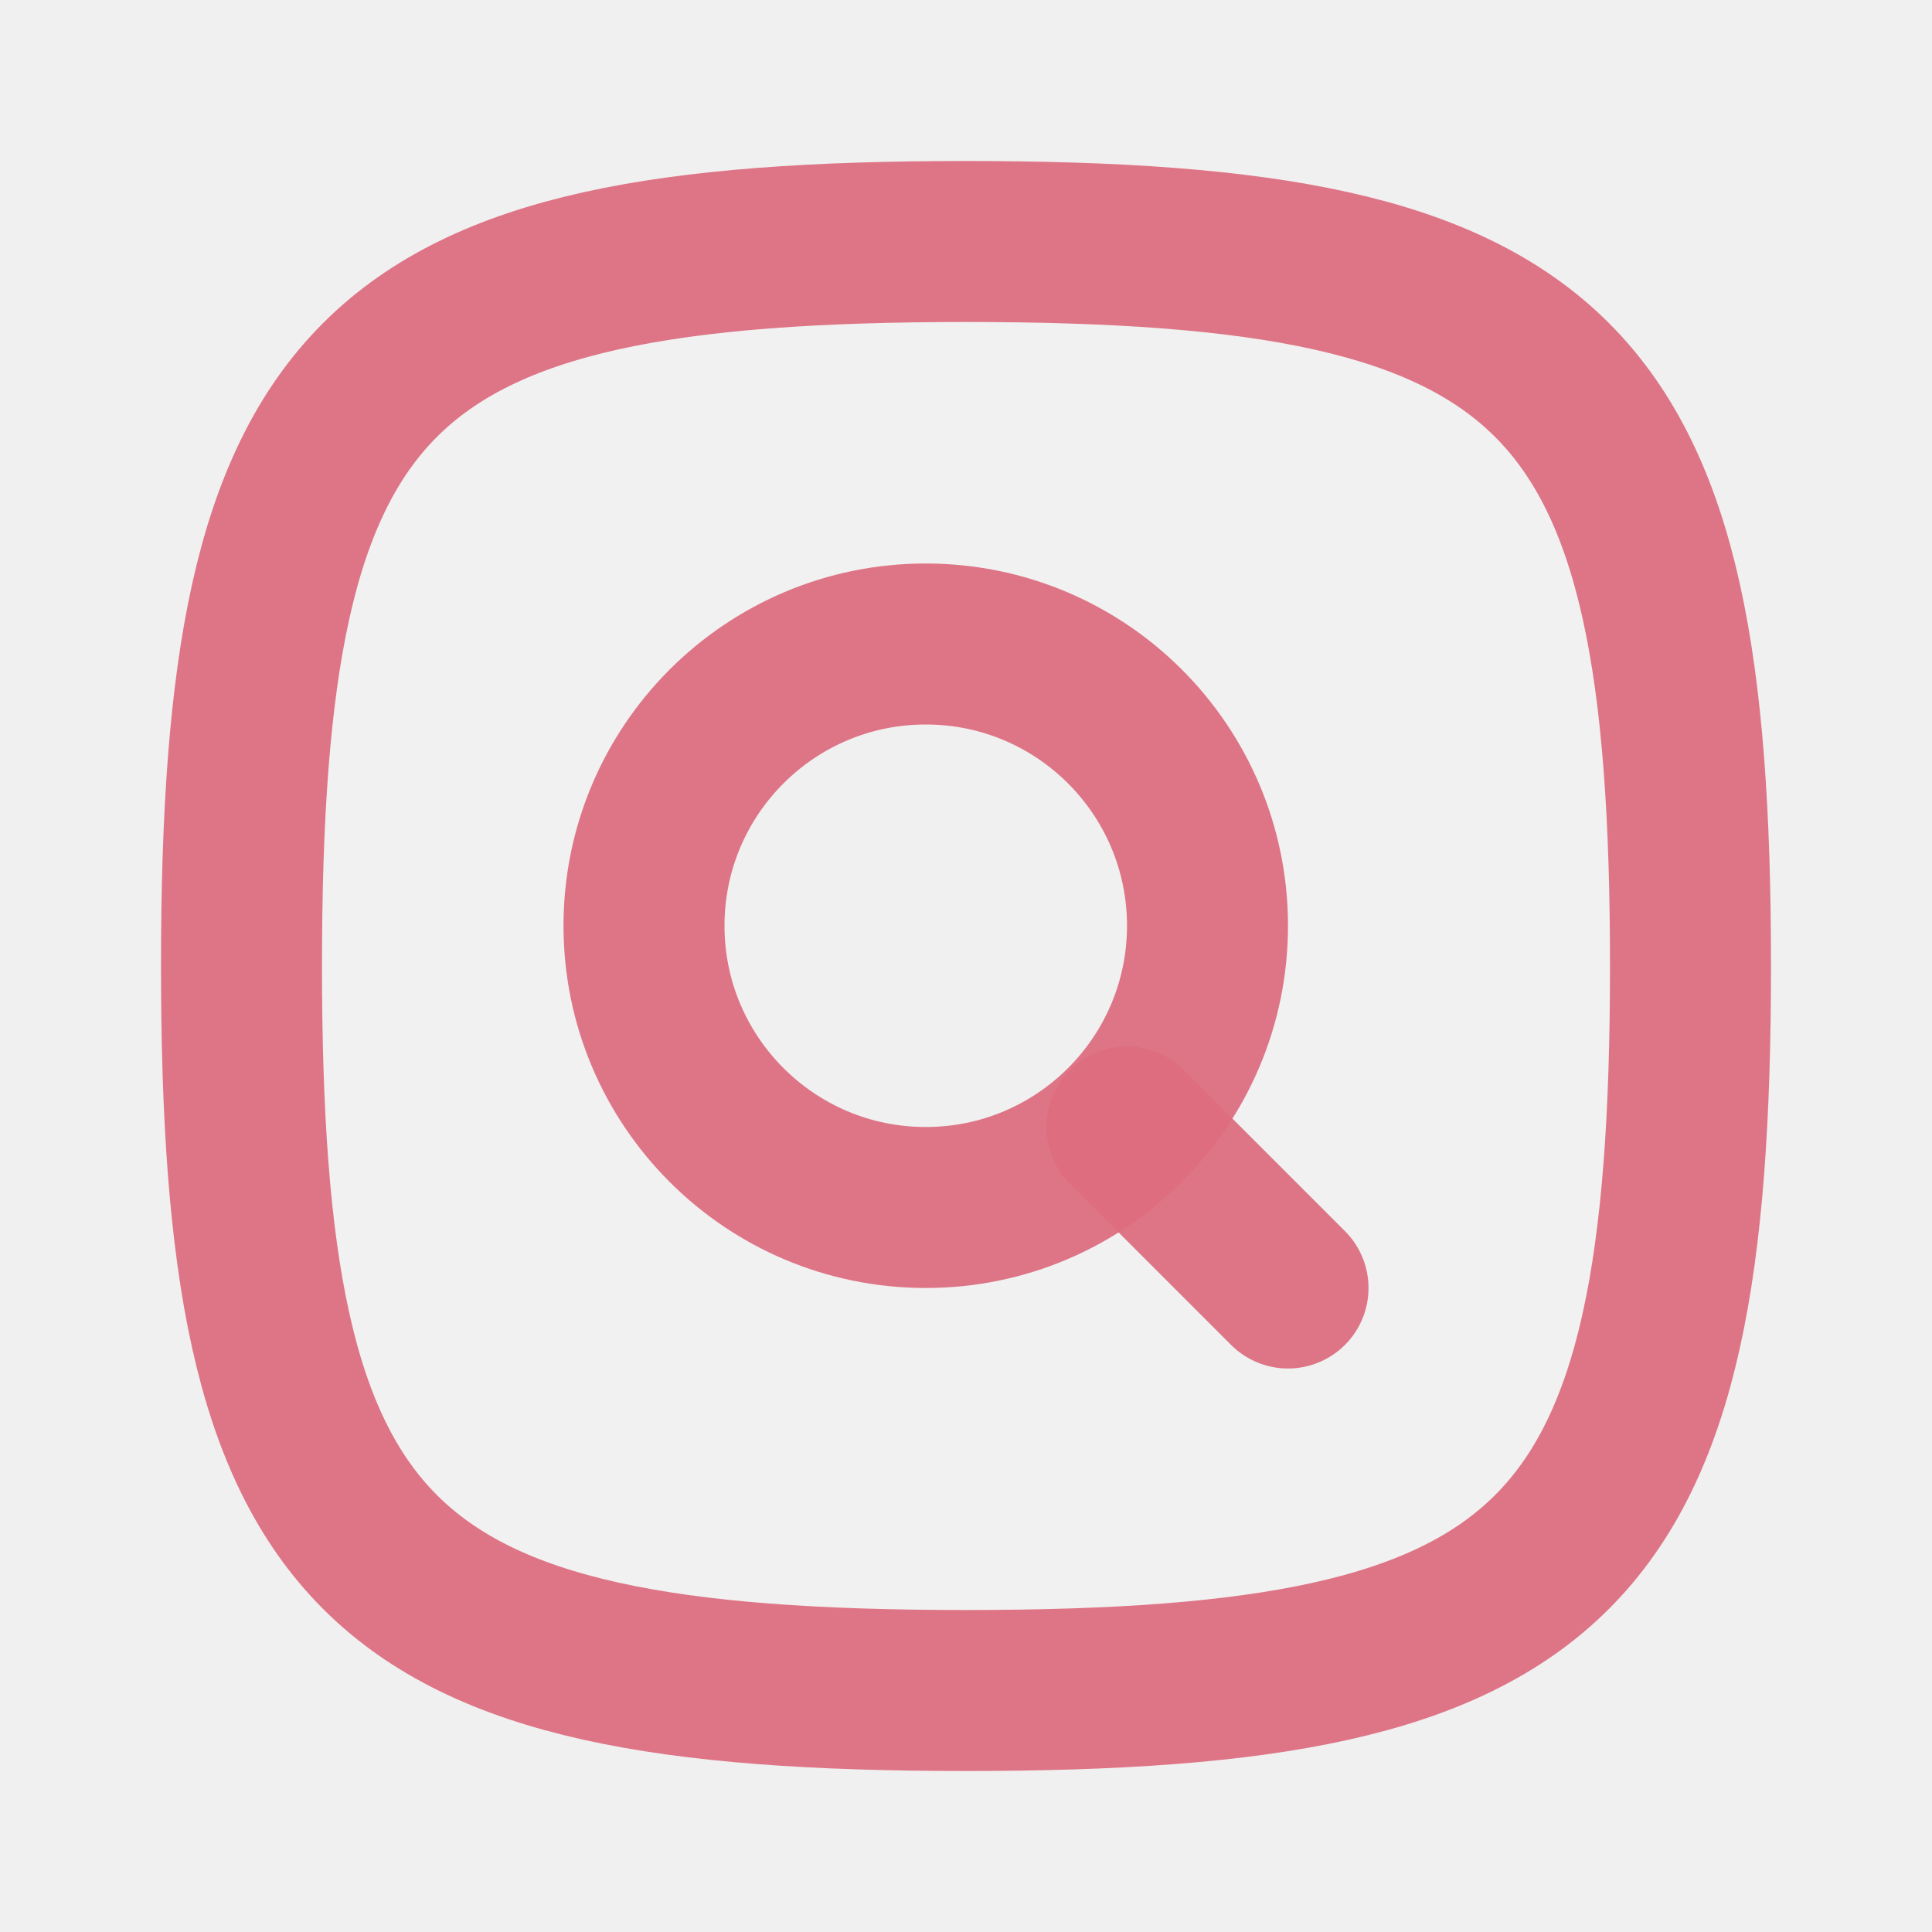
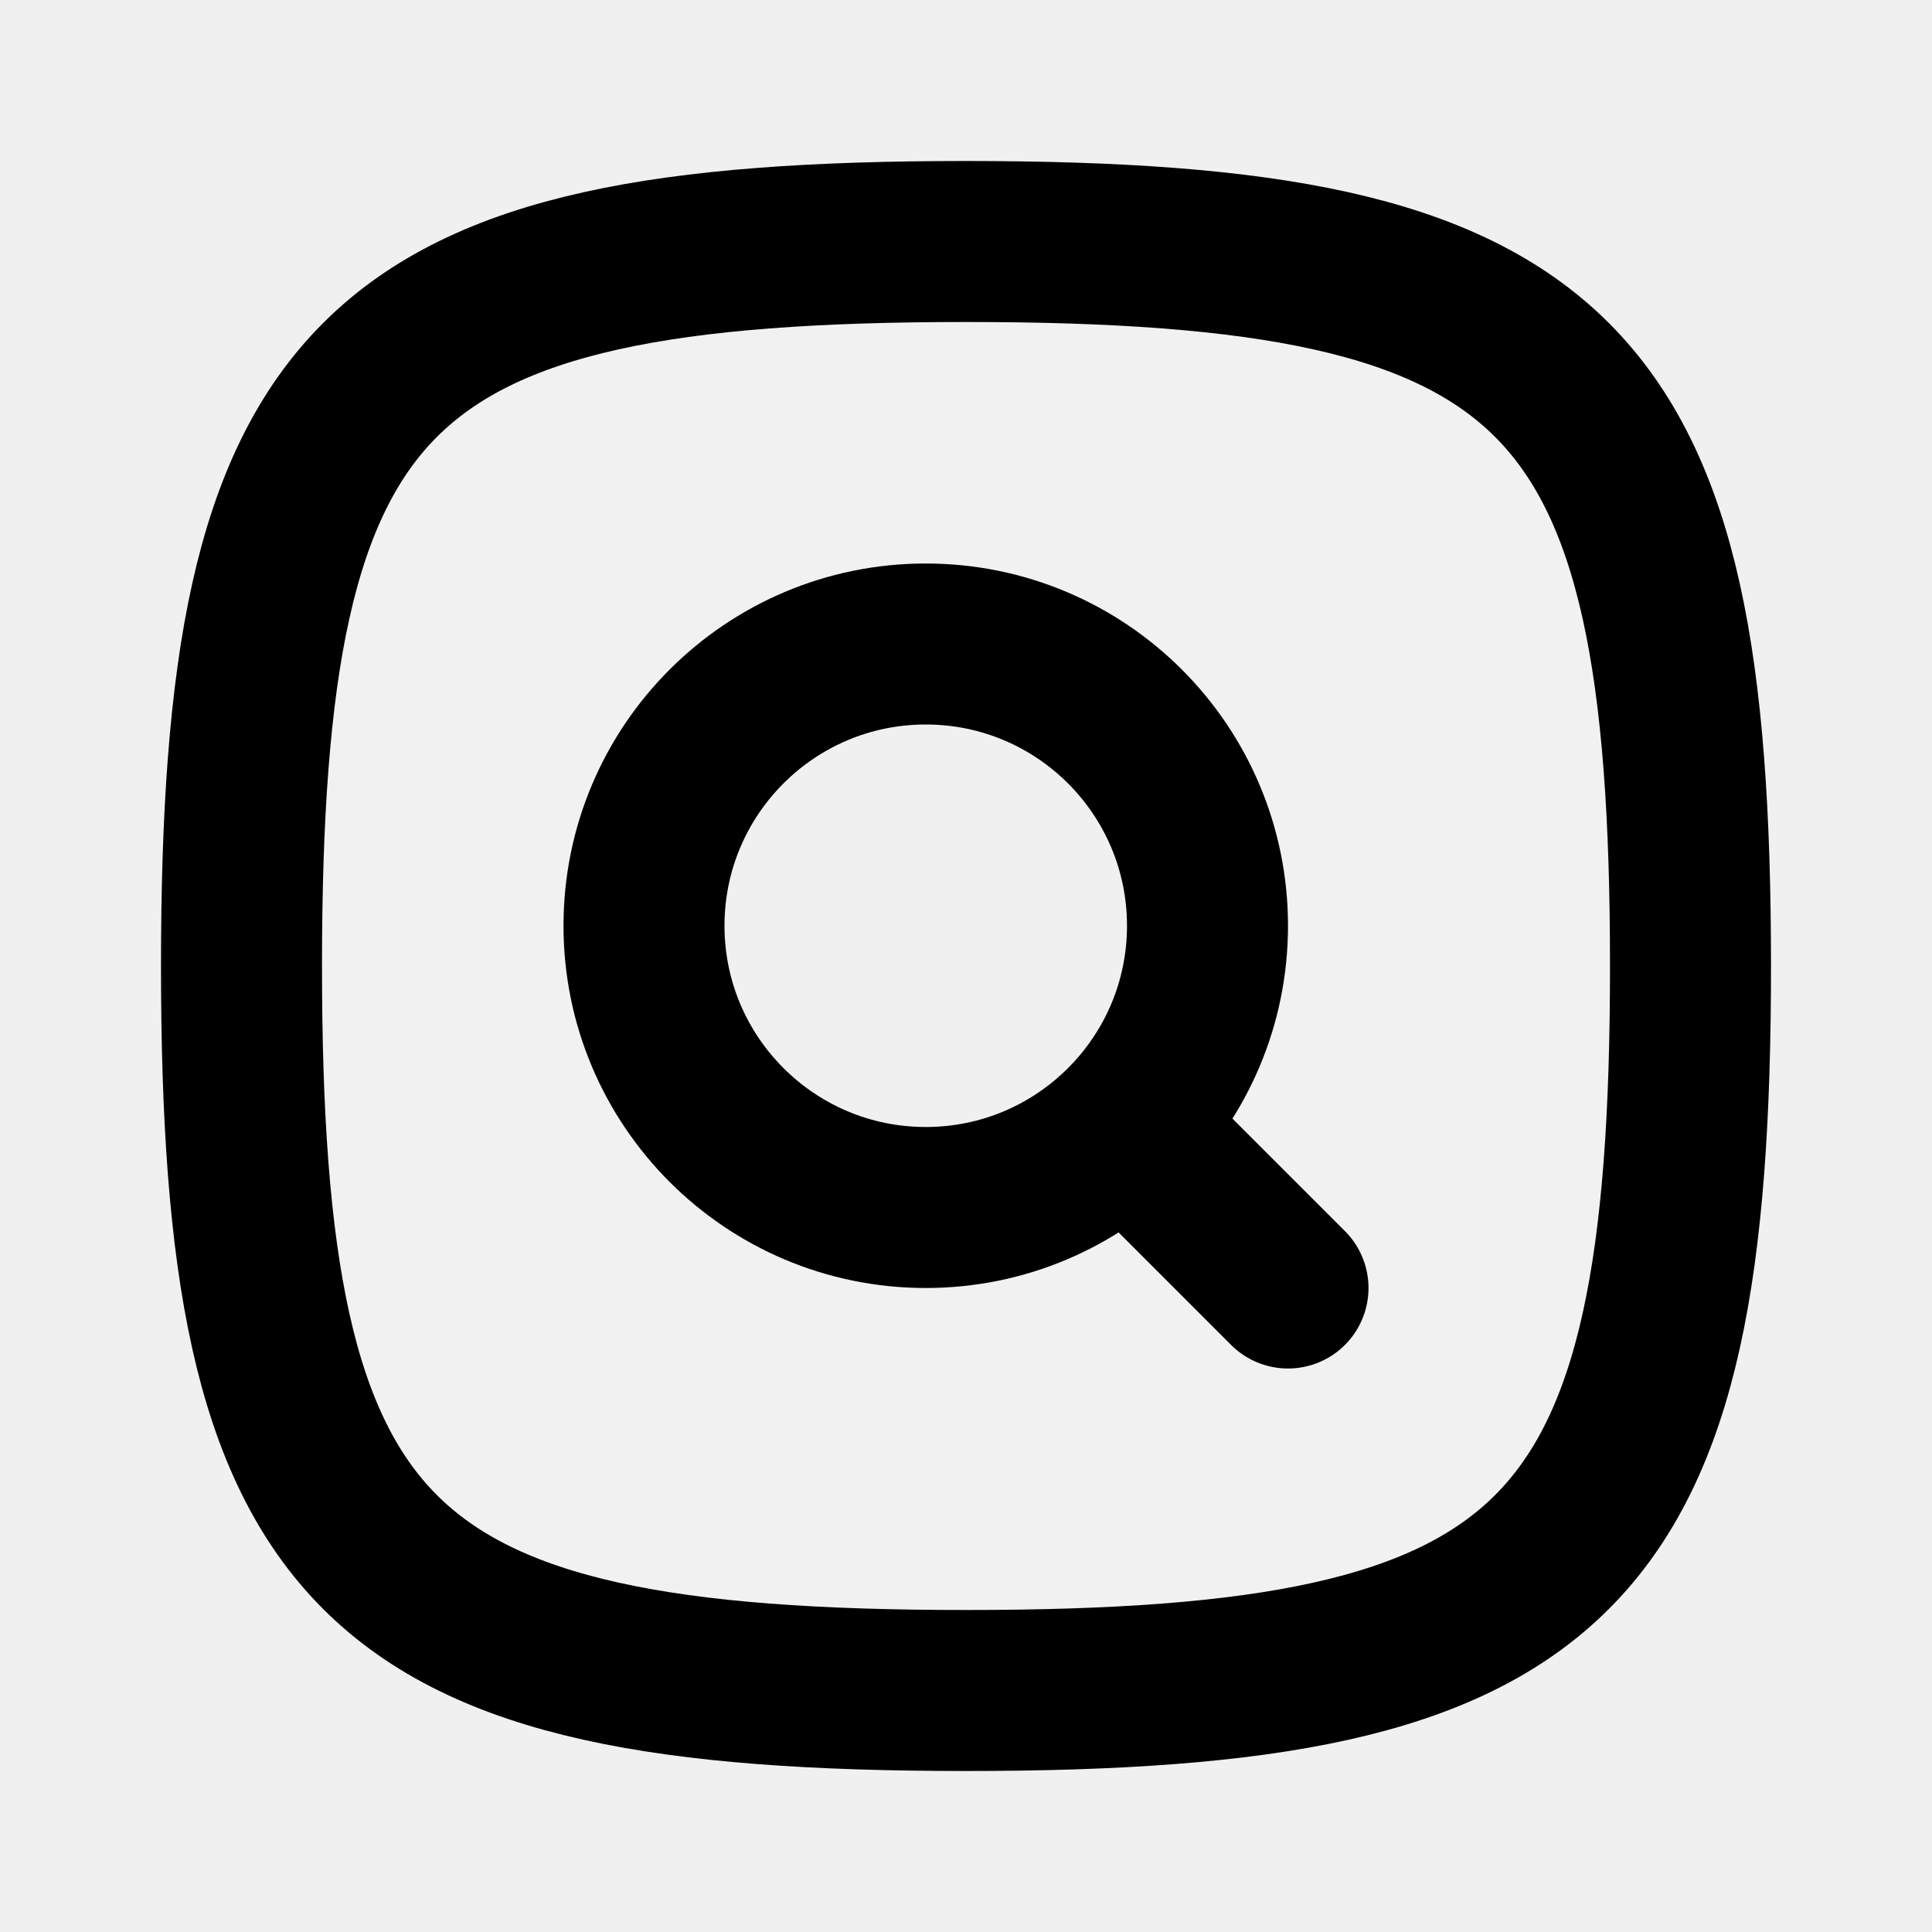
<svg xmlns="http://www.w3.org/2000/svg" width="800px" height="800px" viewBox="0 0 24 24" fill="none">
  <path opacity="0.1" fill-rule="evenodd" clip-rule="evenodd" d="M12 3C4.588 3 3 4.588 3 12C3 19.412 4.588 21 12 21C19.412 21 21 19.412 21 12C21 4.588 19.412 3 12 3ZM11.5 7.75C9.429 7.75 7.75 9.429 7.75 11.5C7.75 13.571 9.429 15.25 11.5 15.25C13.571 15.25 15.25 13.571 15.25 11.5C15.25 9.429 13.571 7.75 11.5 7.75Z" fill="#fff" />
-   <path d="M3 12C3 4.588 4.588 3 12 3C19.412 3 21 4.588 21 12C21 19.412 19.412 21 12 21C4.588 21 3 19.412 3 12Z" stroke="#dc6d7fef" stroke-width="2" />
-   <path d="M14 14L16 16" stroke="#dc6d7fef" stroke-width="2" stroke-linecap="round" stroke-linejoin="round" />
-   <path d="M15 11.5C15 13.433 13.433 15 11.5 15C9.567 15 8 13.433 8 11.5C8 9.567 9.567 8 11.5 8C13.433 8 15 9.567 15 11.5Z" stroke="#dc6d7fef" stroke-width="2" />
+   <path d="M3 12C3 4.588 4.588 3 12 3C19.412 3 21 4.588 21 12C21 19.412 19.412 21 12 21C4.588 21 3 19.412 3 12Z" stroke="#000000" stroke-width="2" />
+   <path d="M14 14L16 16" stroke="#000000" stroke-width="2" stroke-linecap="round" stroke-linejoin="round" />
+   <path d="M15 11.5C15 13.433 13.433 15 11.5 15C9.567 15 8 13.433 8 11.5C8 9.567 9.567 8 11.5 8C13.433 8 15 9.567 15 11.5Z" stroke="#000000" stroke-width="2" />
</svg>
